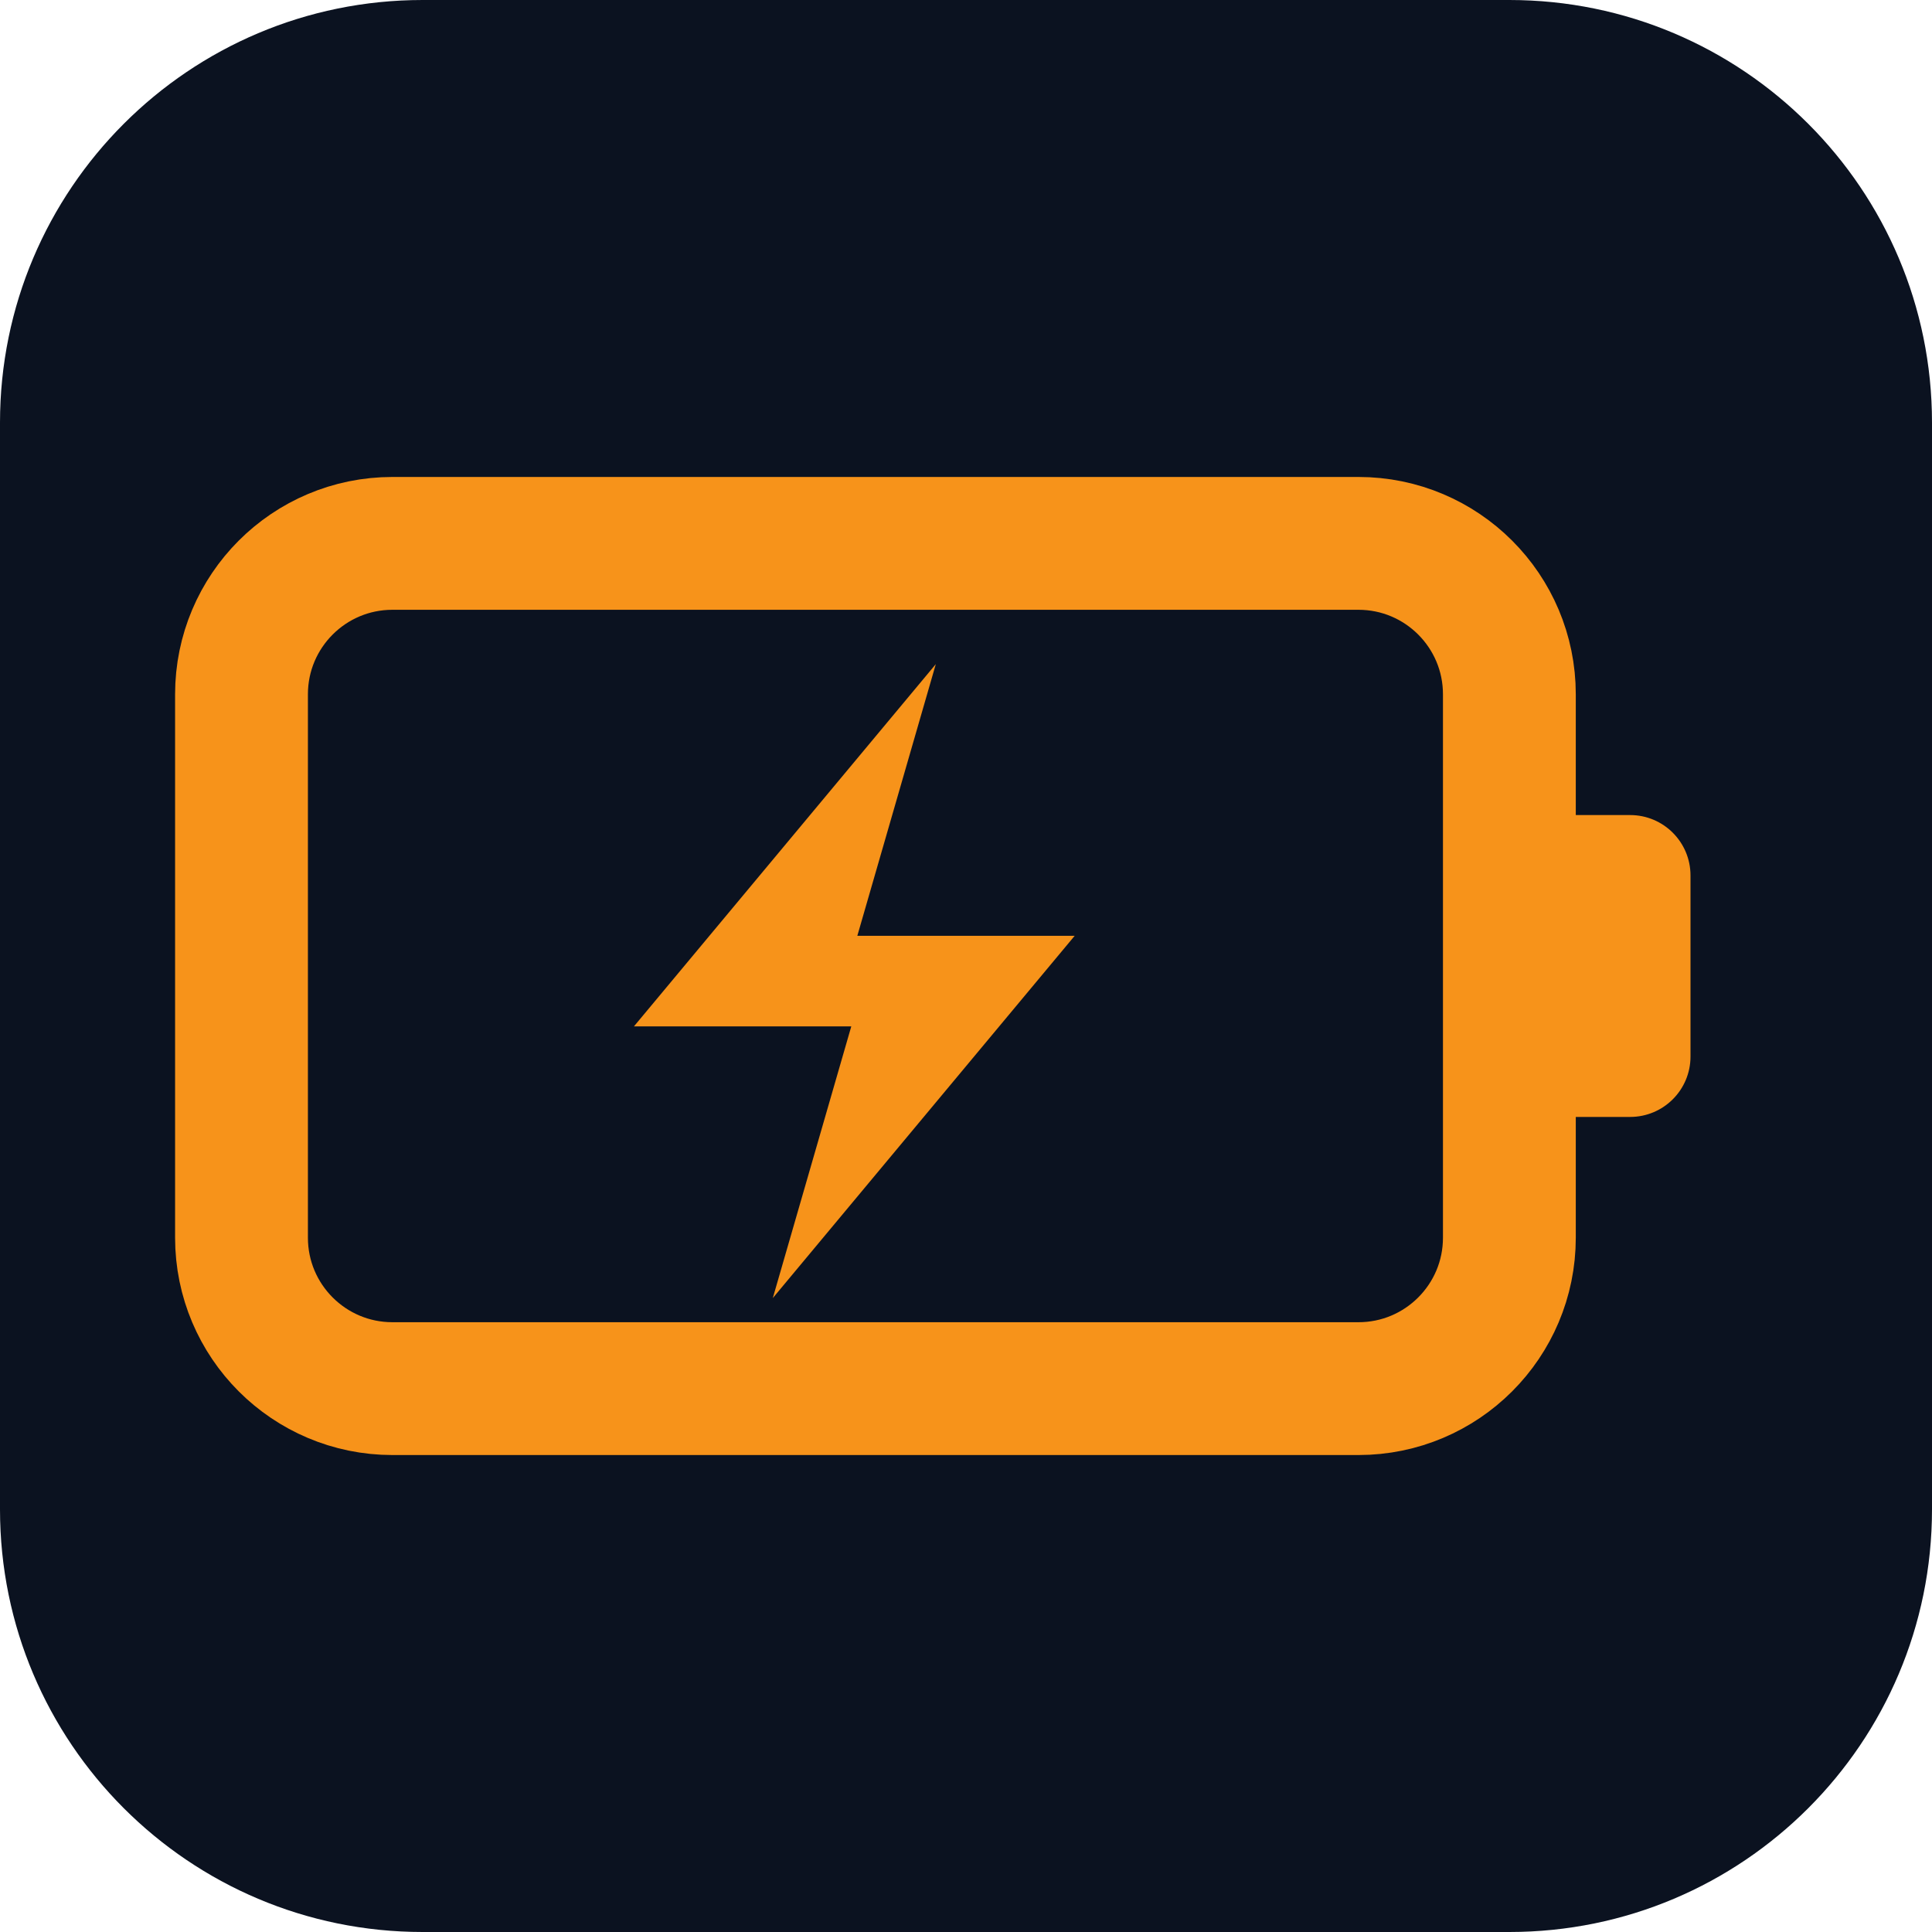
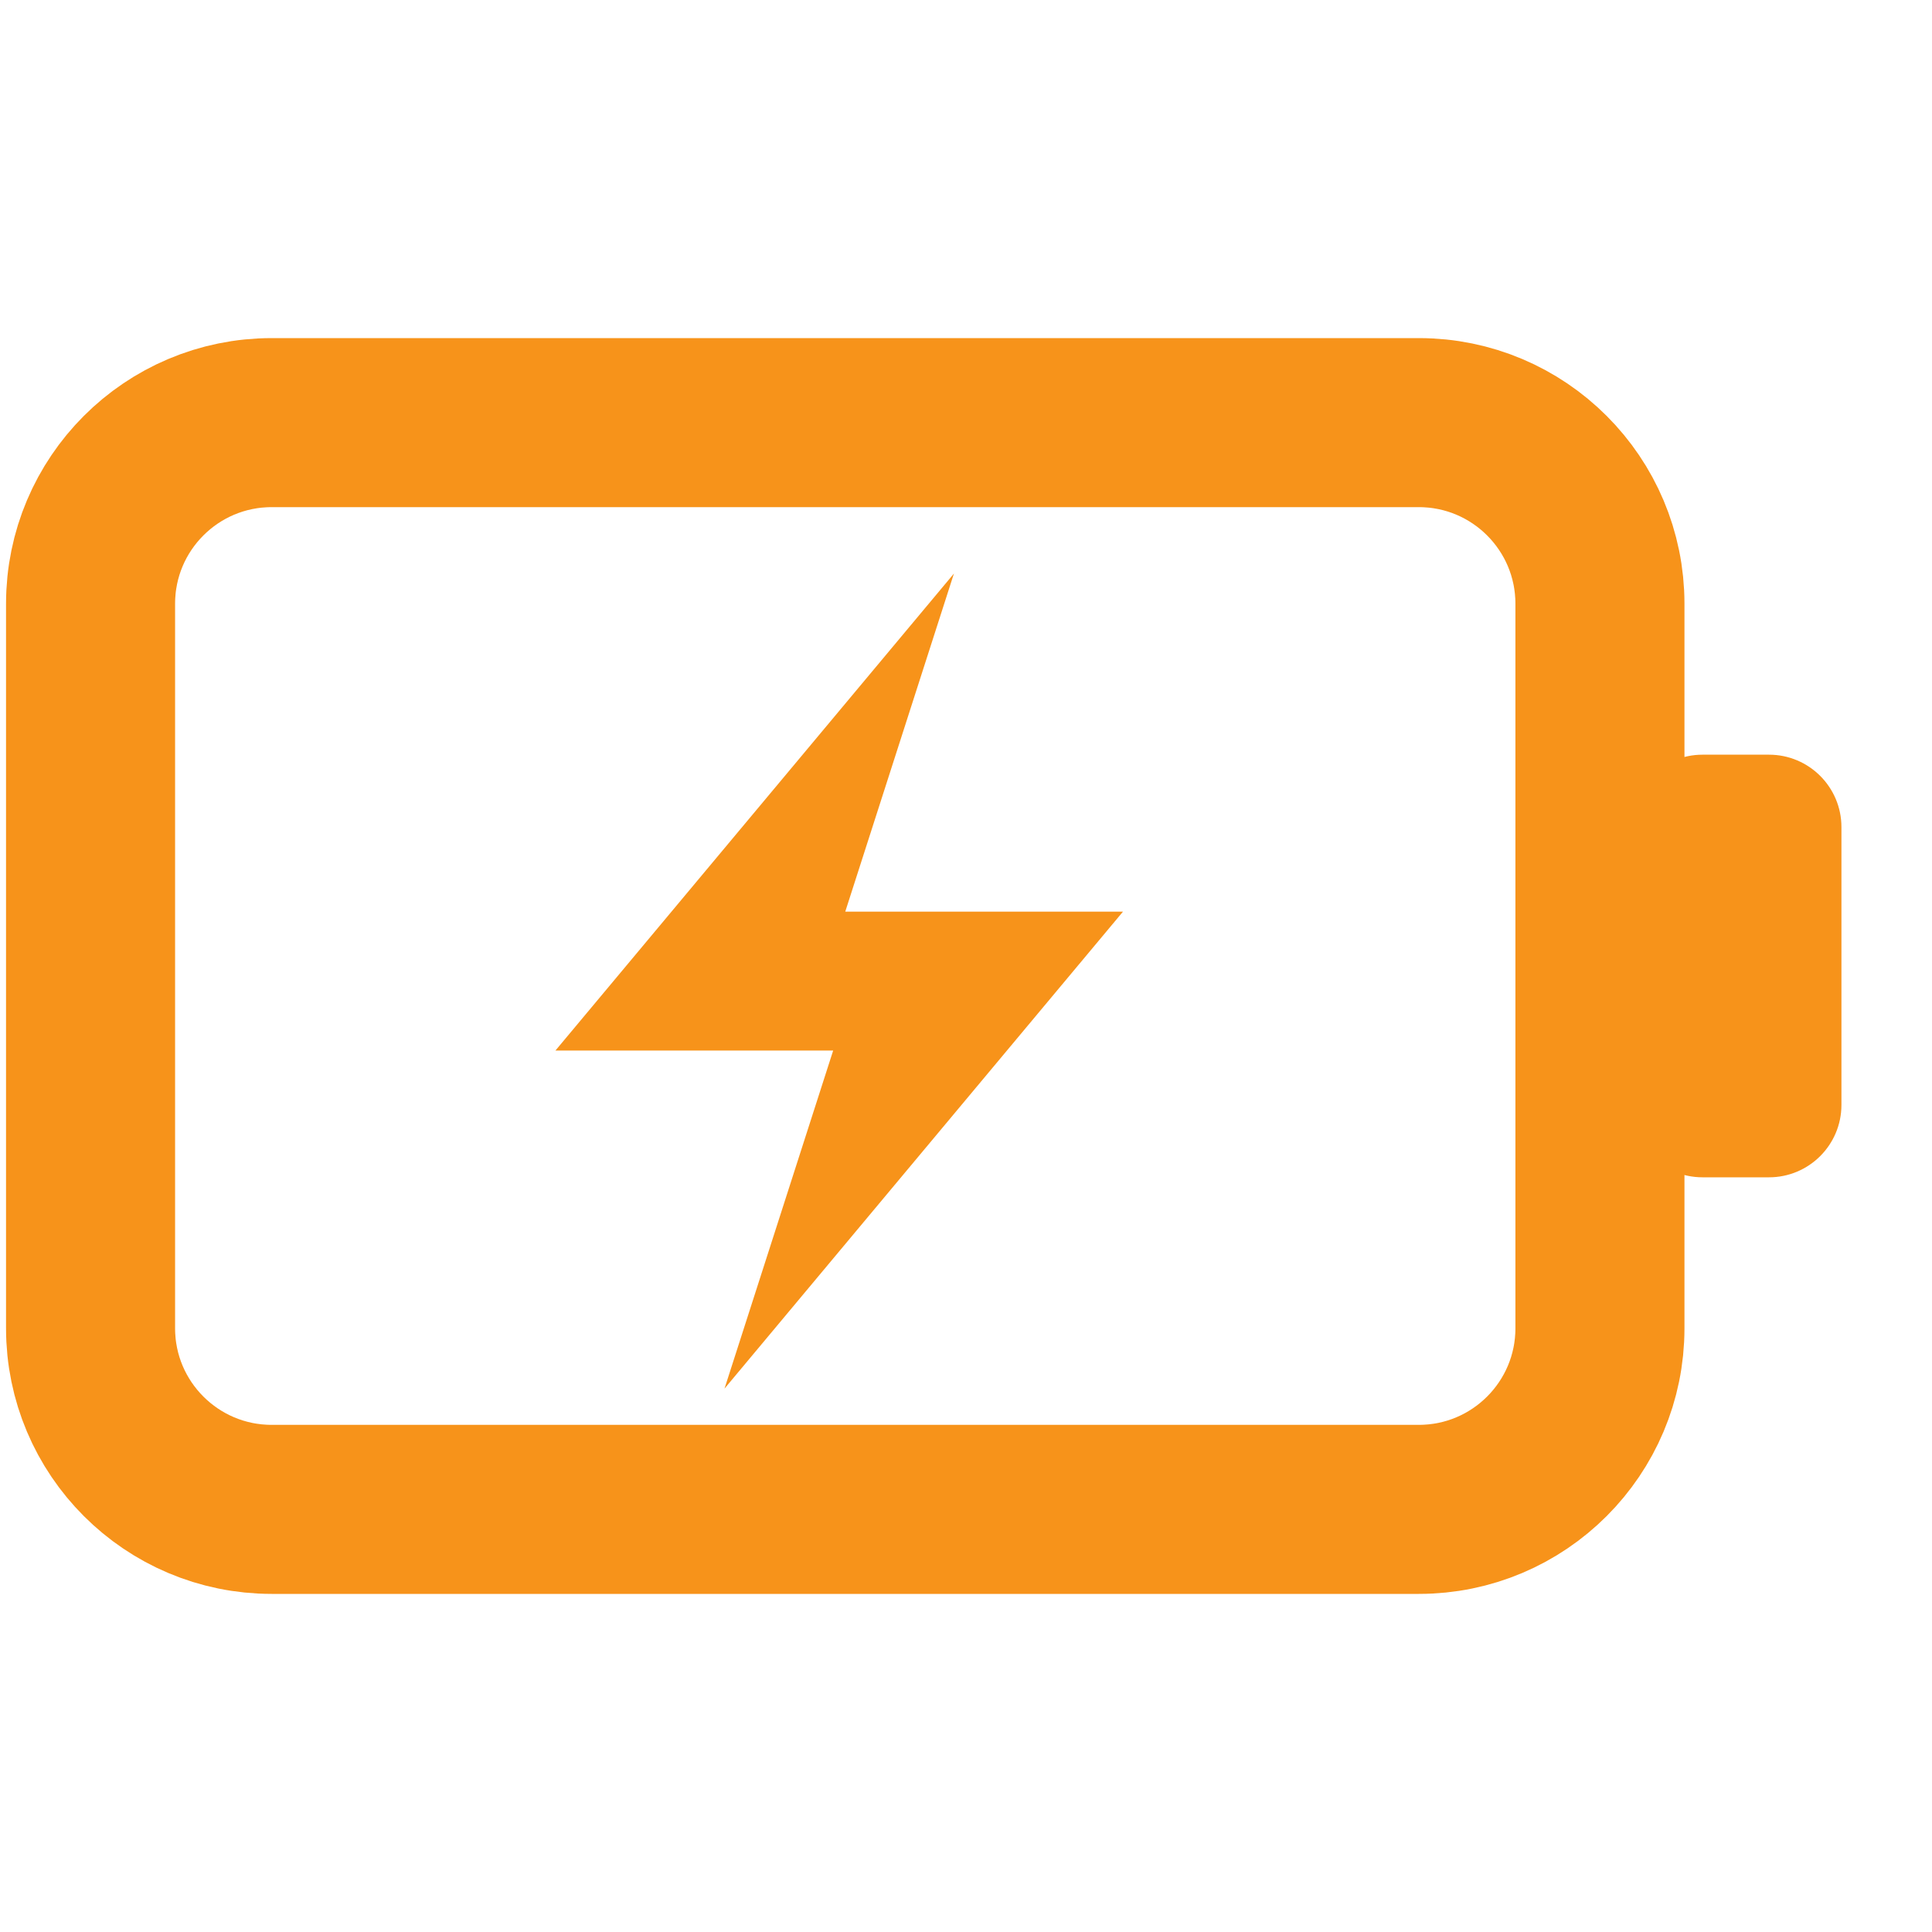
<svg xmlns="http://www.w3.org/2000/svg" viewBox="0 0 32 32">
-   <rect width="32" height="32" rx="7" fill="#0b1220" />
-   <rect x="4" y="9" width="21" height="14" rx="2.5" fill="none" stroke="#f7931a" stroke-width="2.2" />
-   <rect x="25" y="13.5" width="3" height="5" rx="1" fill="#f7931a" />
-   <path d="M15.5 11 10.5 17h3.6l-1.3 4.5 5-6h-3.6z" fill="#f7931a" />
+   <rect x="1.5" y="7" width="25" height="18" rx="3" fill="none" stroke="#f7931a" stroke-width="2.8" />
+   <rect x="27" y="12.5" width="3.5" height="7" rx="1.2" fill="#f7931a" />
+   <path d="M15.8 9.5 9.2 17.4h4.6l-1.8 5.6 6.6-7.9h-4.6z" fill="#f7931a" />
</svg>
